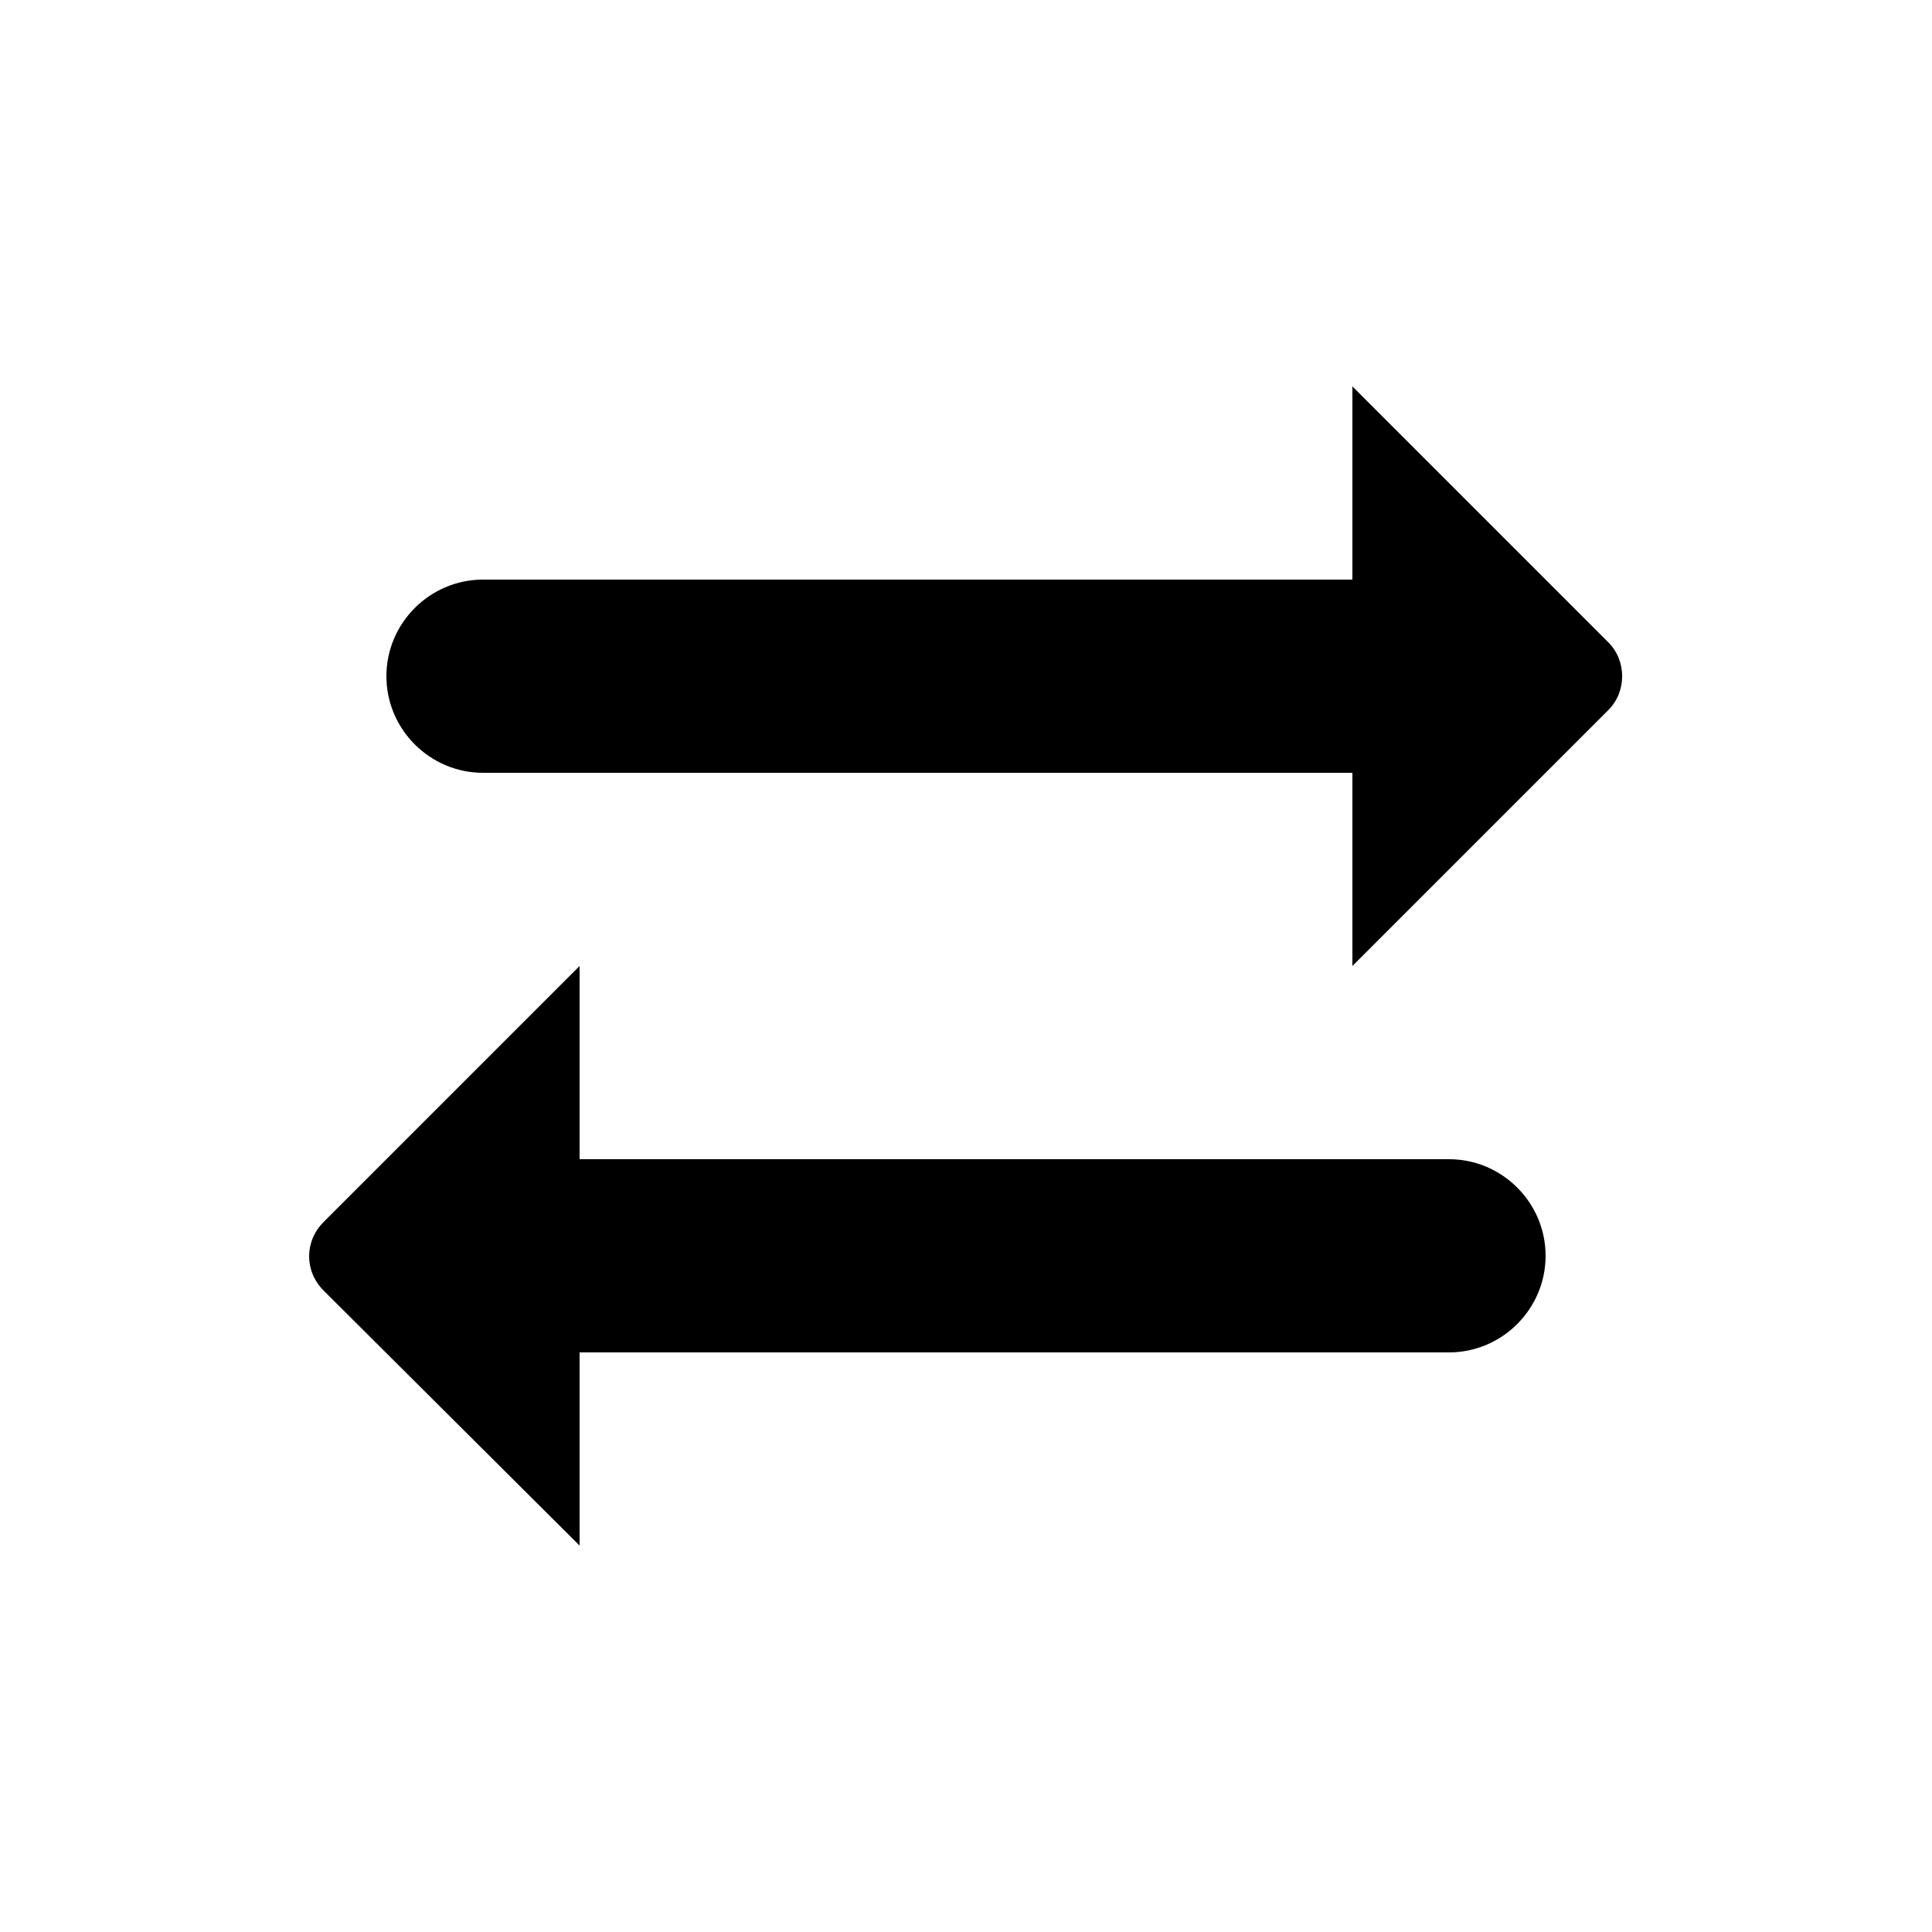
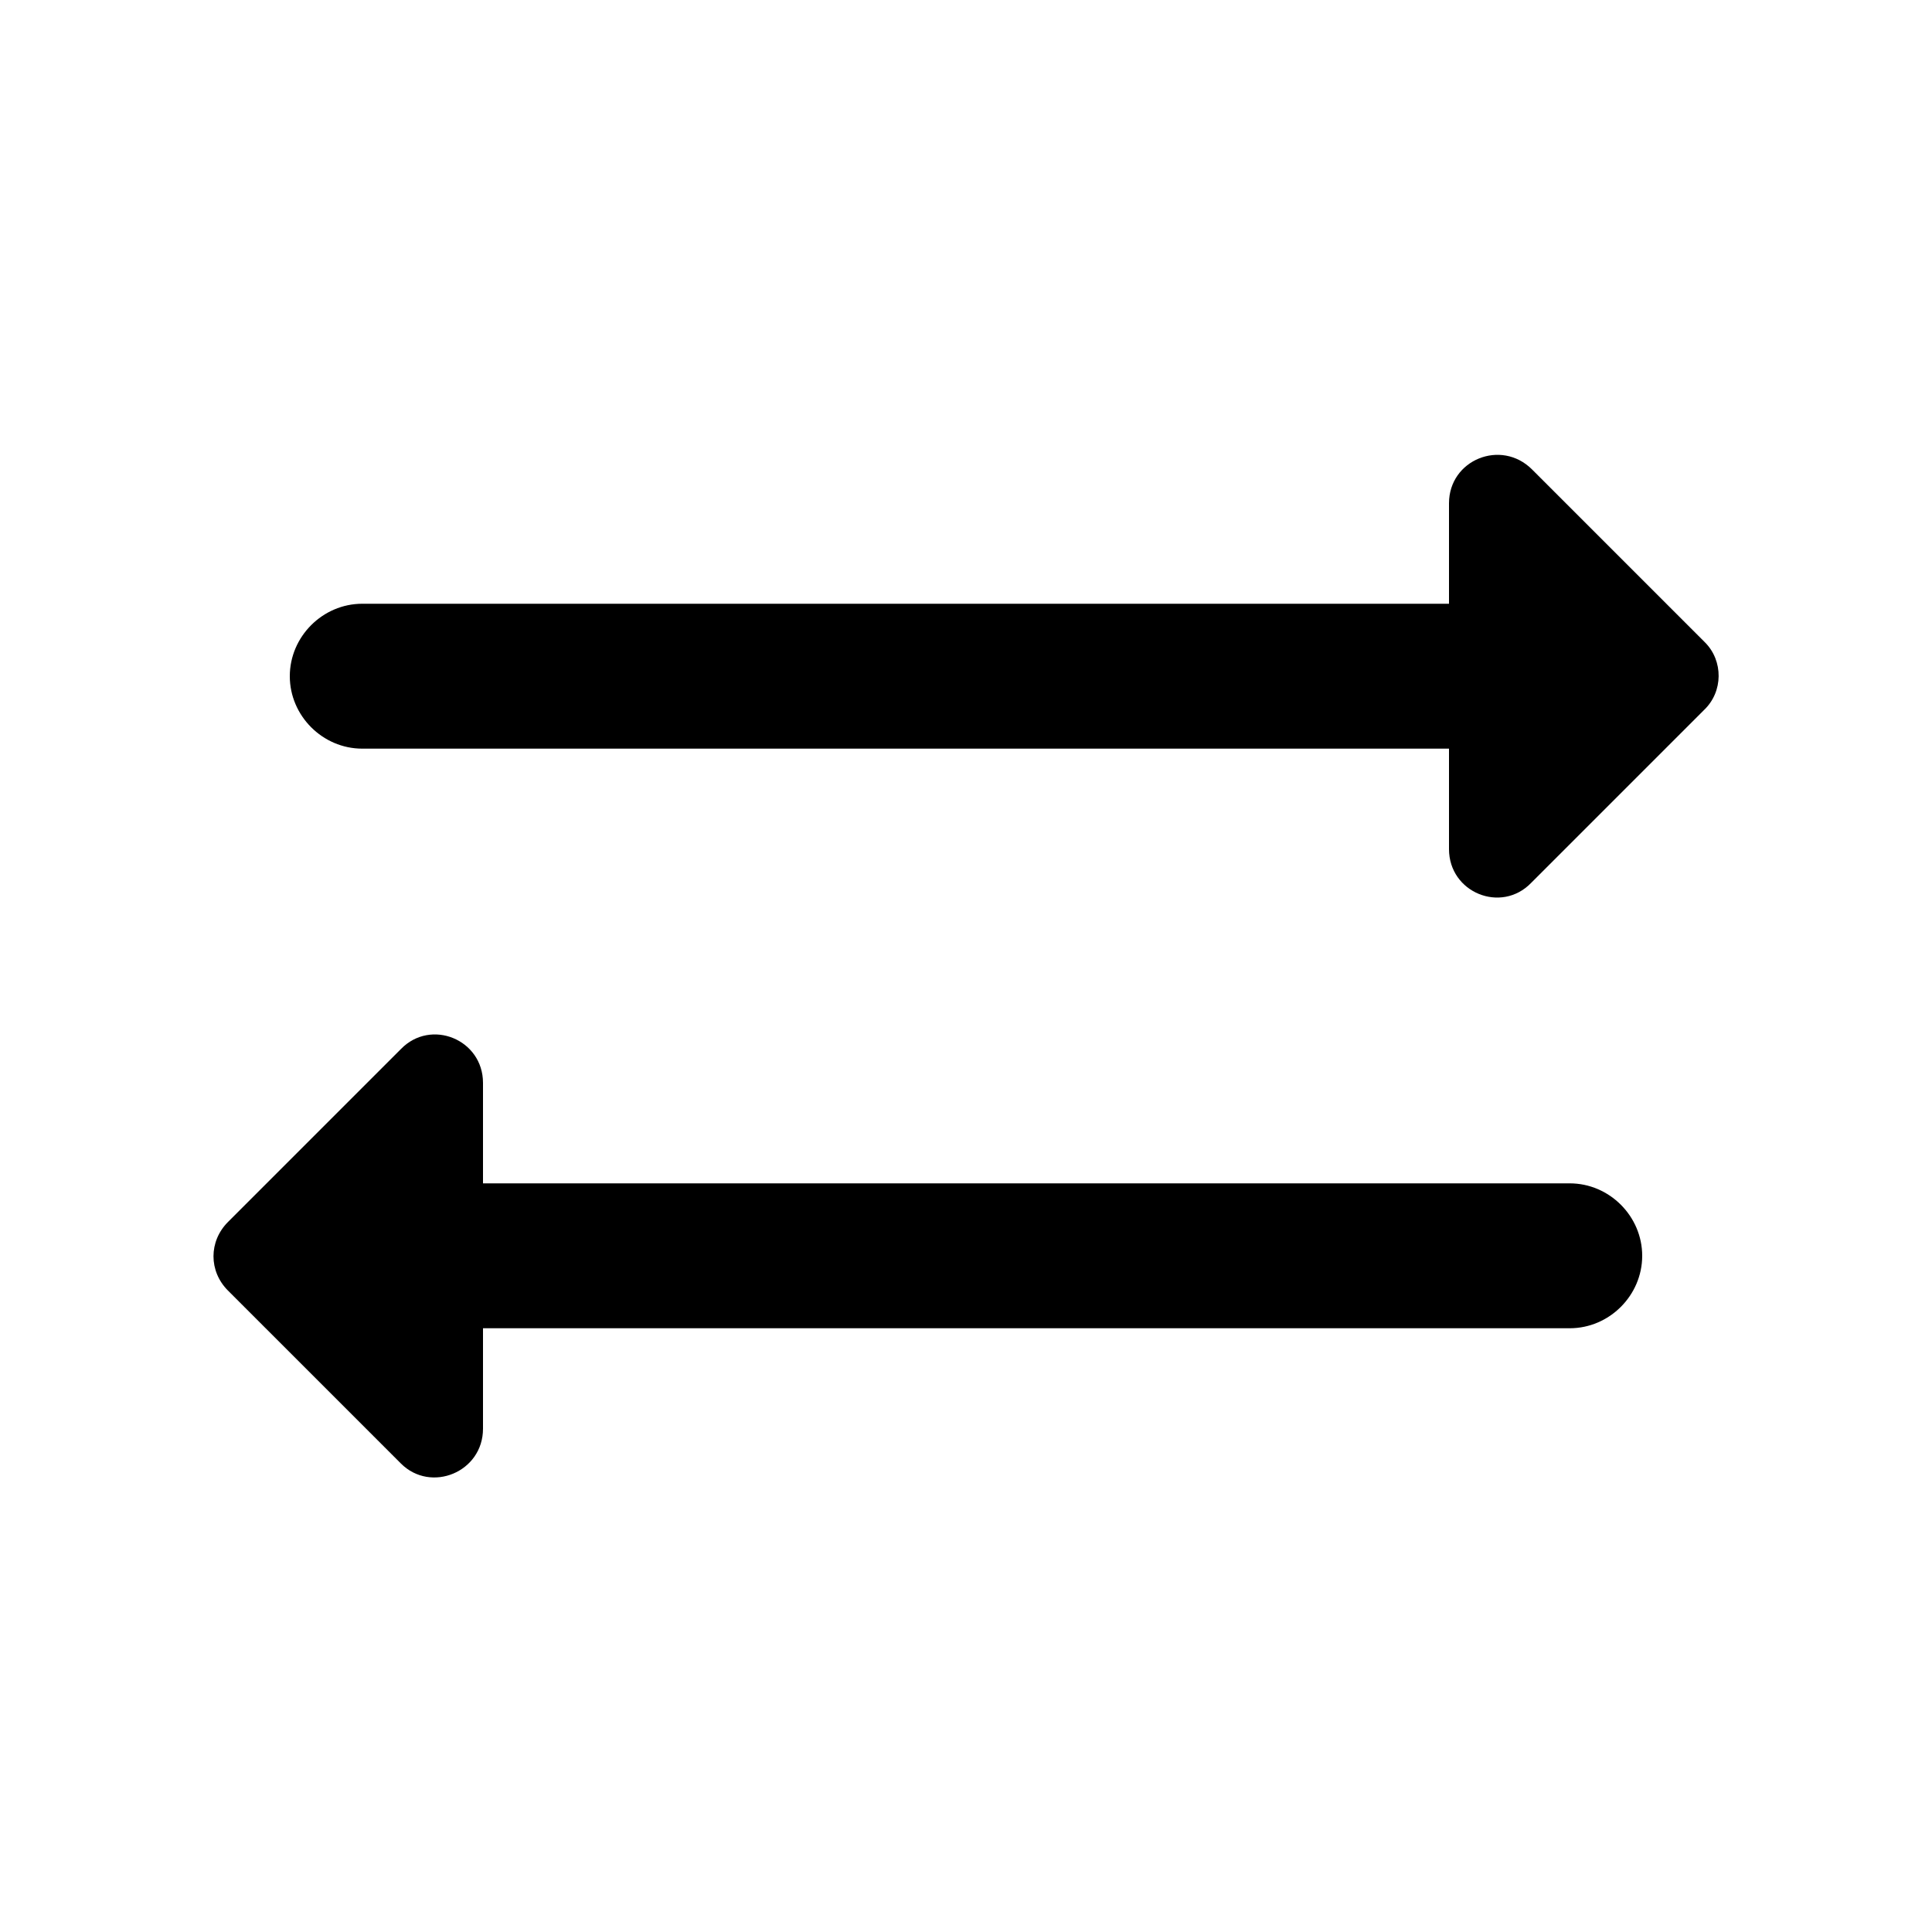
<svg xmlns="http://www.w3.org/2000/svg" enable-background="new 0 0 20 20" height="20" viewBox="0 0 20 20" width="20">
  <g>
    <rect fill="none" height="20" width="20" />
  </g>
  <g>
-     <g />
    <g>
-       <path d="M16.65,6.65L14,4v2H5C4.45,6,4,6.45,4,7v0c0,0.55,0.45,1,1,1h9v2l2.65-2.65C16.84,7.16,16.84,6.84,16.65,6.65z" />
-       <path d="M15,12H6v-2l-2.65,2.65c-0.2,0.2-0.2,0.51,0,0.71L6,16v-2h9c0.55,0,1-0.45,1-1v0C16,12.45,15.55,12,15,12z" />
+       <path d="M17.65,6.65l-1.79-1.79C15.54,4.54,15,4.76,15,5.21v1.04H3.75C3.34,6.25,3,6.59,3,7s0.34,0.75,0.75,0.75H15v1.04 c0,0.45,0.54,0.67,0.85,0.35l1.79-1.79C17.84,7.16,17.84,6.84,17.65,6.65z" />
+       <path d="M16.25,12.25H5v-1.04c0-0.45-0.54-0.67-0.85-0.35l-1.79,1.79c-0.2,0.2-0.2,0.51,0,0.71l1.79,1.79 C4.46,15.46,5,15.24,5,14.79v-1.04h11.25c0.41,0,0.75-0.34,0.75-0.75S16.66,12.25,16.25,12.25z" />
    </g>
  </g>
</svg>
